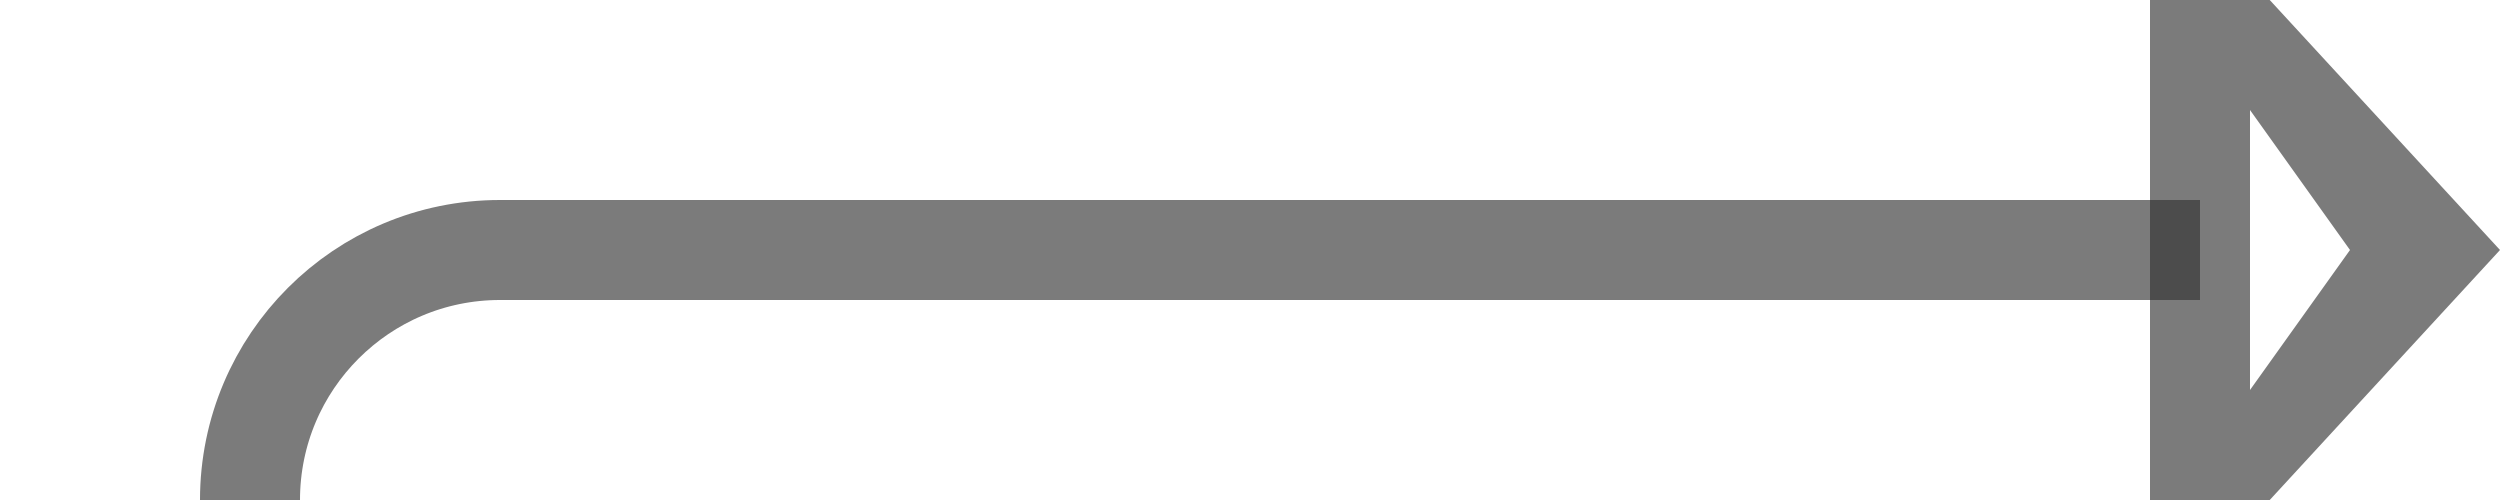
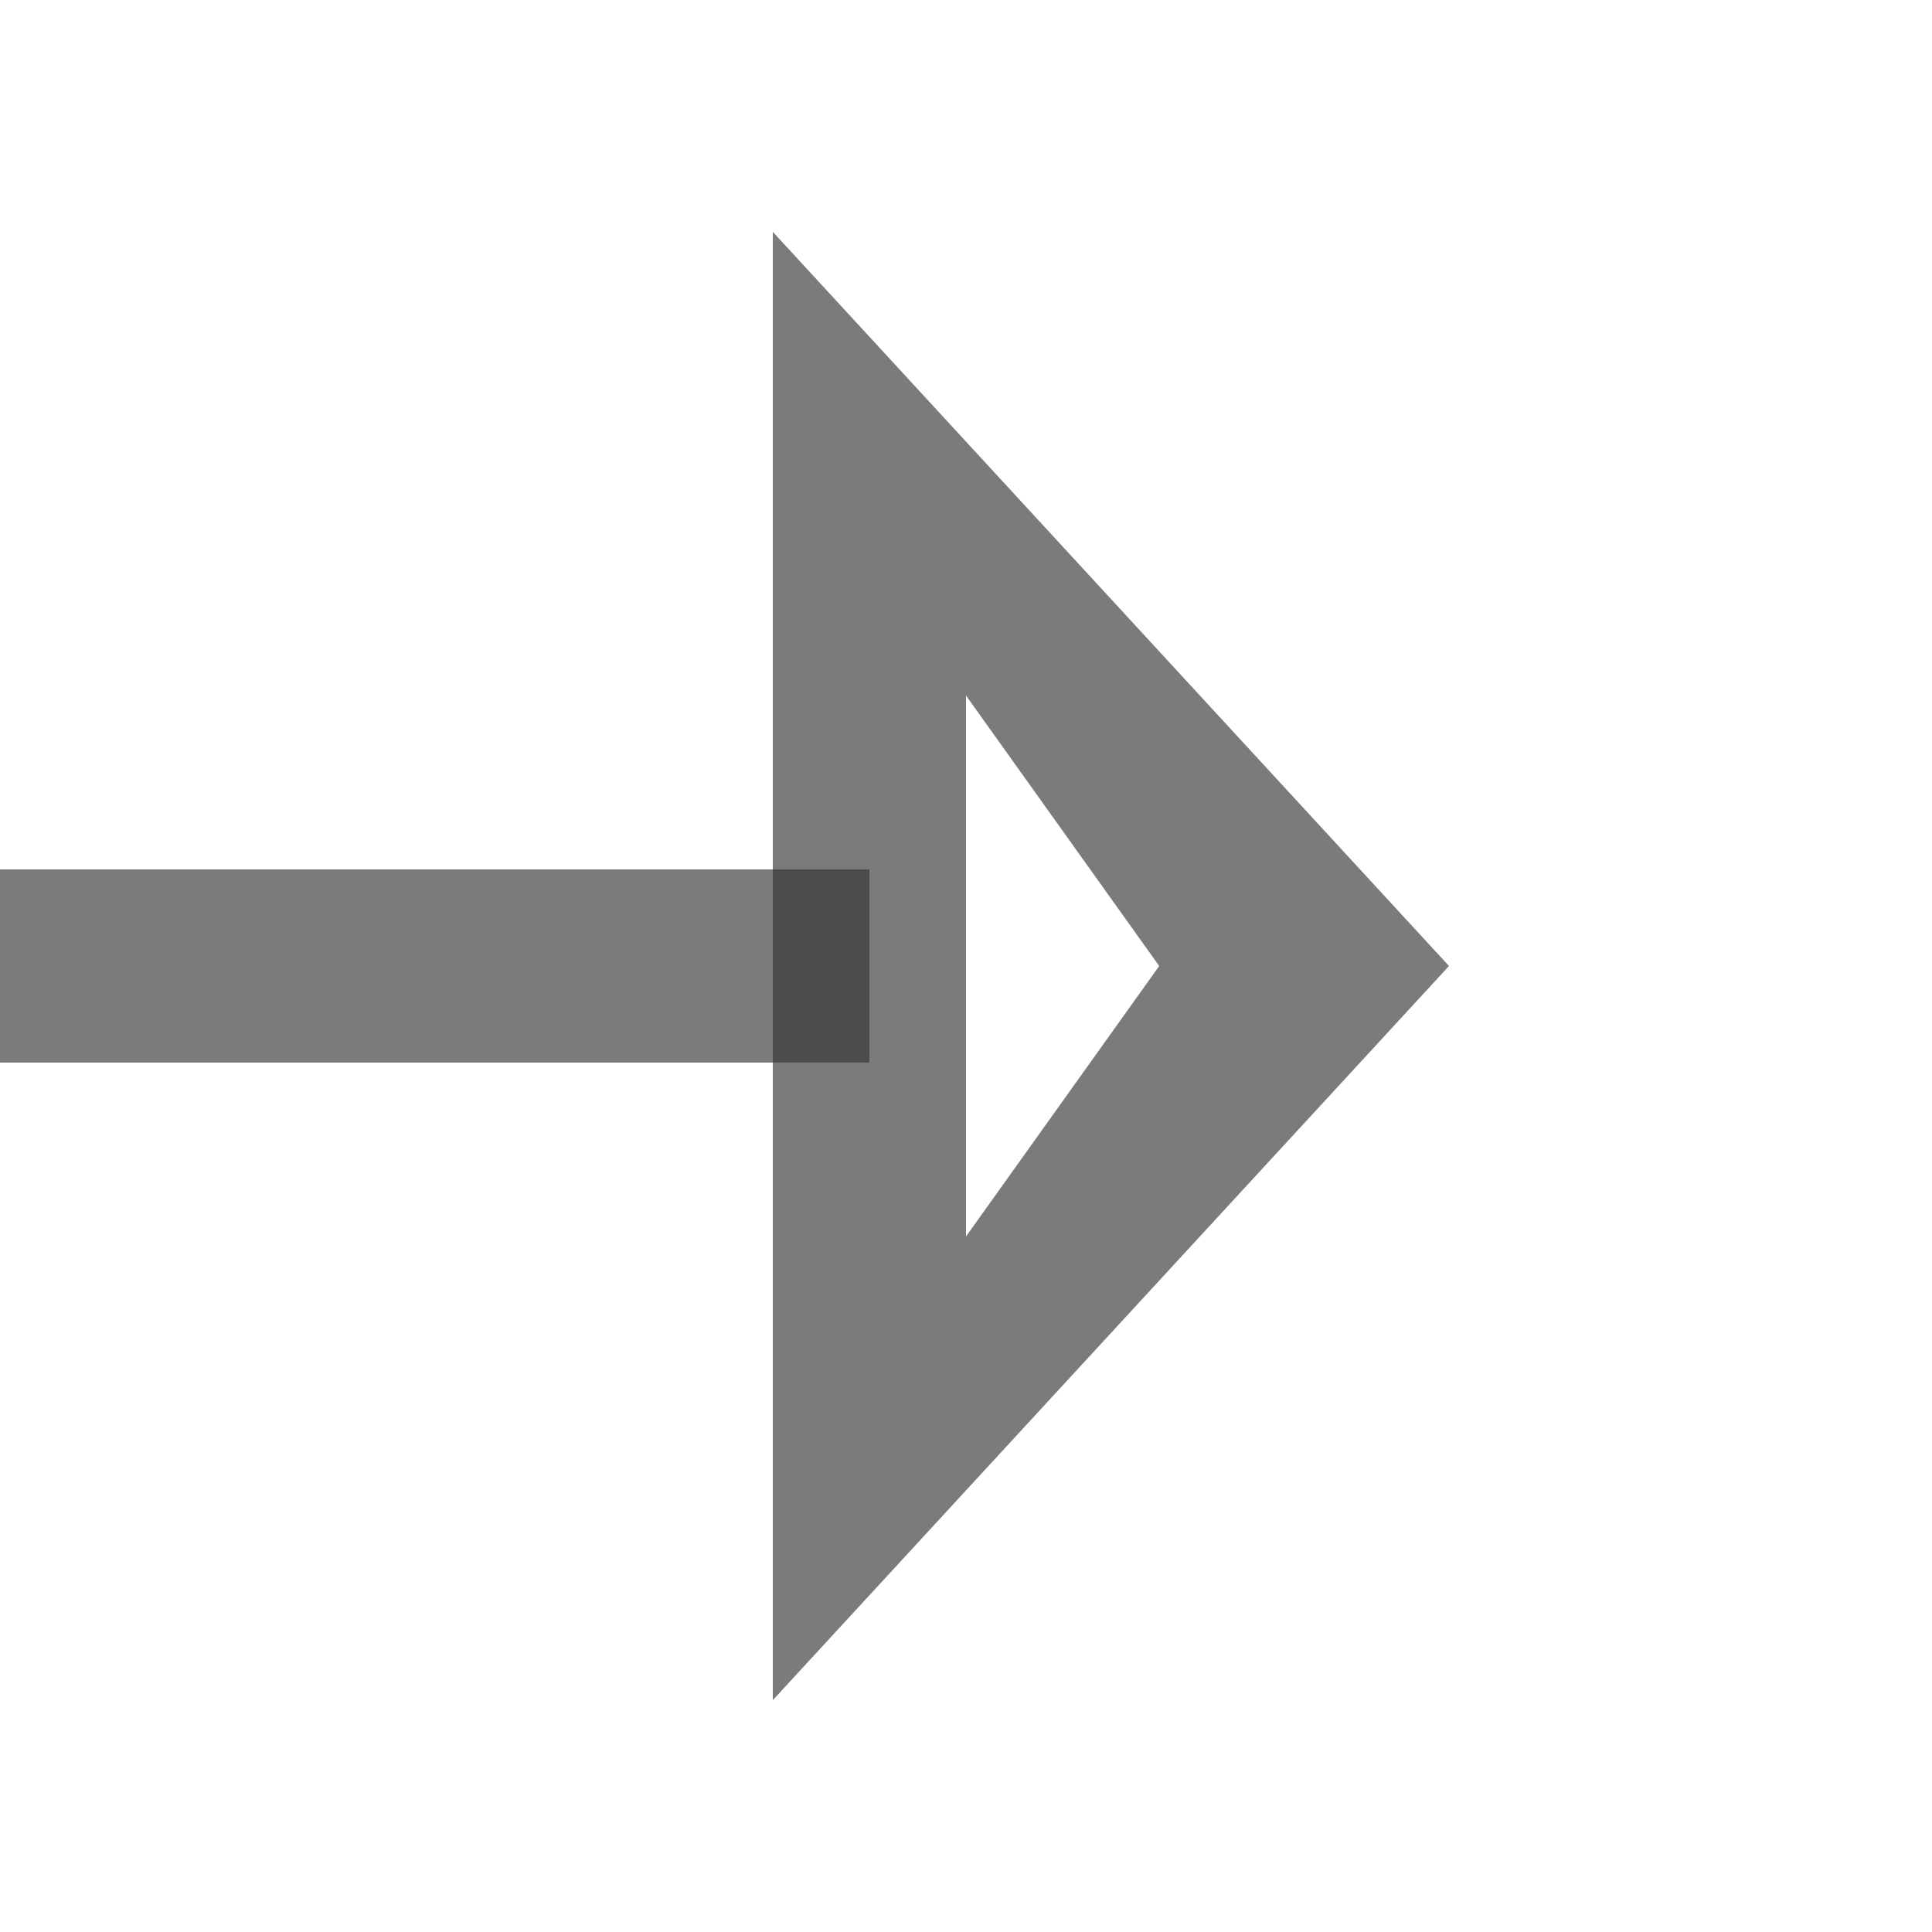
- <svg xmlns="http://www.w3.org/2000/svg" version="1.1" width="50px" height="10px" preserveAspectRatio="xMinYMid meet" viewBox="835 1236  50 8">
-   <path d="M 805 1356  L 835 1356  A 5 5 0 0 0 840 1351 L 840 1245  A 5 5 0 0 1 845 1240 L 879 1240  " stroke-width="2" stroke="#333333" fill="none" stroke-opacity="0.647" />
-   <path d="M 878 1247.6  L 885 1240  L 878 1232.4  L 878 1247.6  Z M 880 1242.8  L 880 1237.2  L 882 1240  L 880 1242.8  Z " fill-rule="nonzero" fill="#333333" stroke="none" fill-opacity="0.647" />
+ <svg xmlns="http://www.w3.org/2000/svg" version="1.1" width="20px" height="20px" preserveAspectRatio="xMinYMid meet" viewBox="619 1347  20 18">
+   <path d="M 190 1277  L 190 1351  A 5 5 0 0 0 195 1356 L 628 1356  " stroke-width="2" stroke="#333333" fill="none" stroke-opacity="0.647" />
+   <path d="M 627 1363.6  L 634 1356  L 627 1348.4  L 627 1363.6  Z M 629 1358.8  L 629 1353.2  L 631 1356  L 629 1358.8  Z " fill-rule="nonzero" fill="#333333" stroke="none" fill-opacity="0.647" />
</svg>
